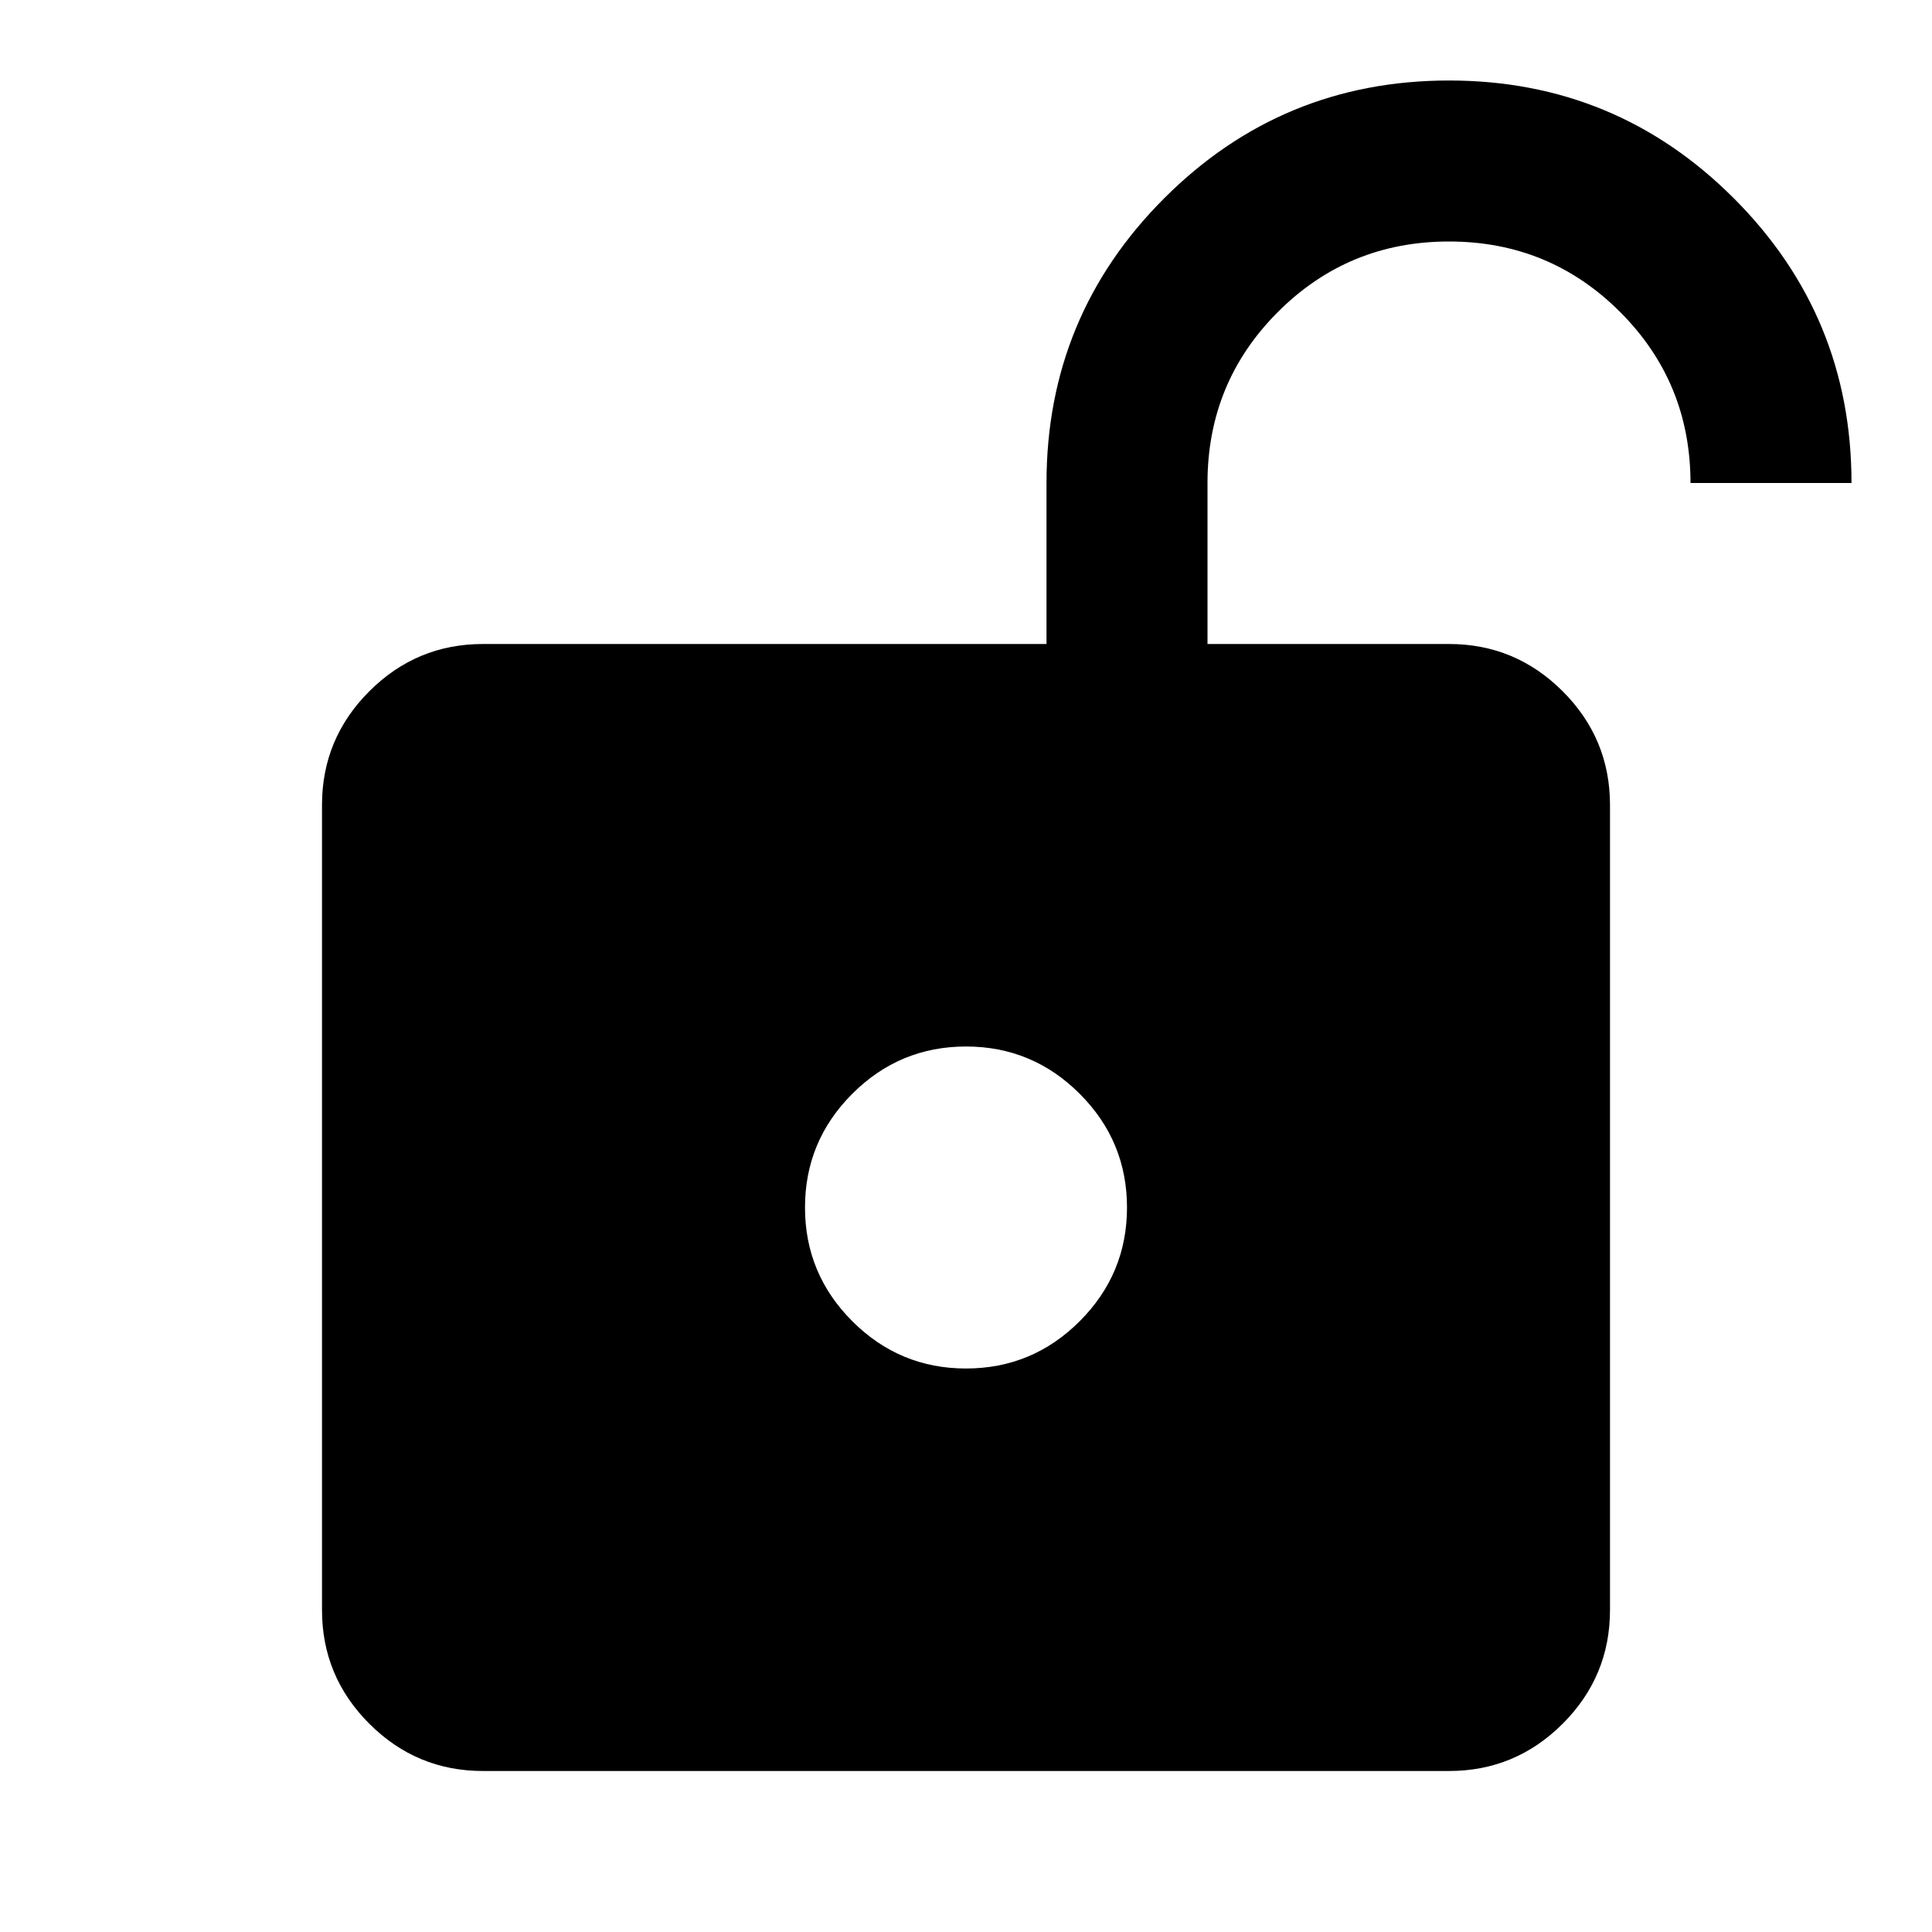
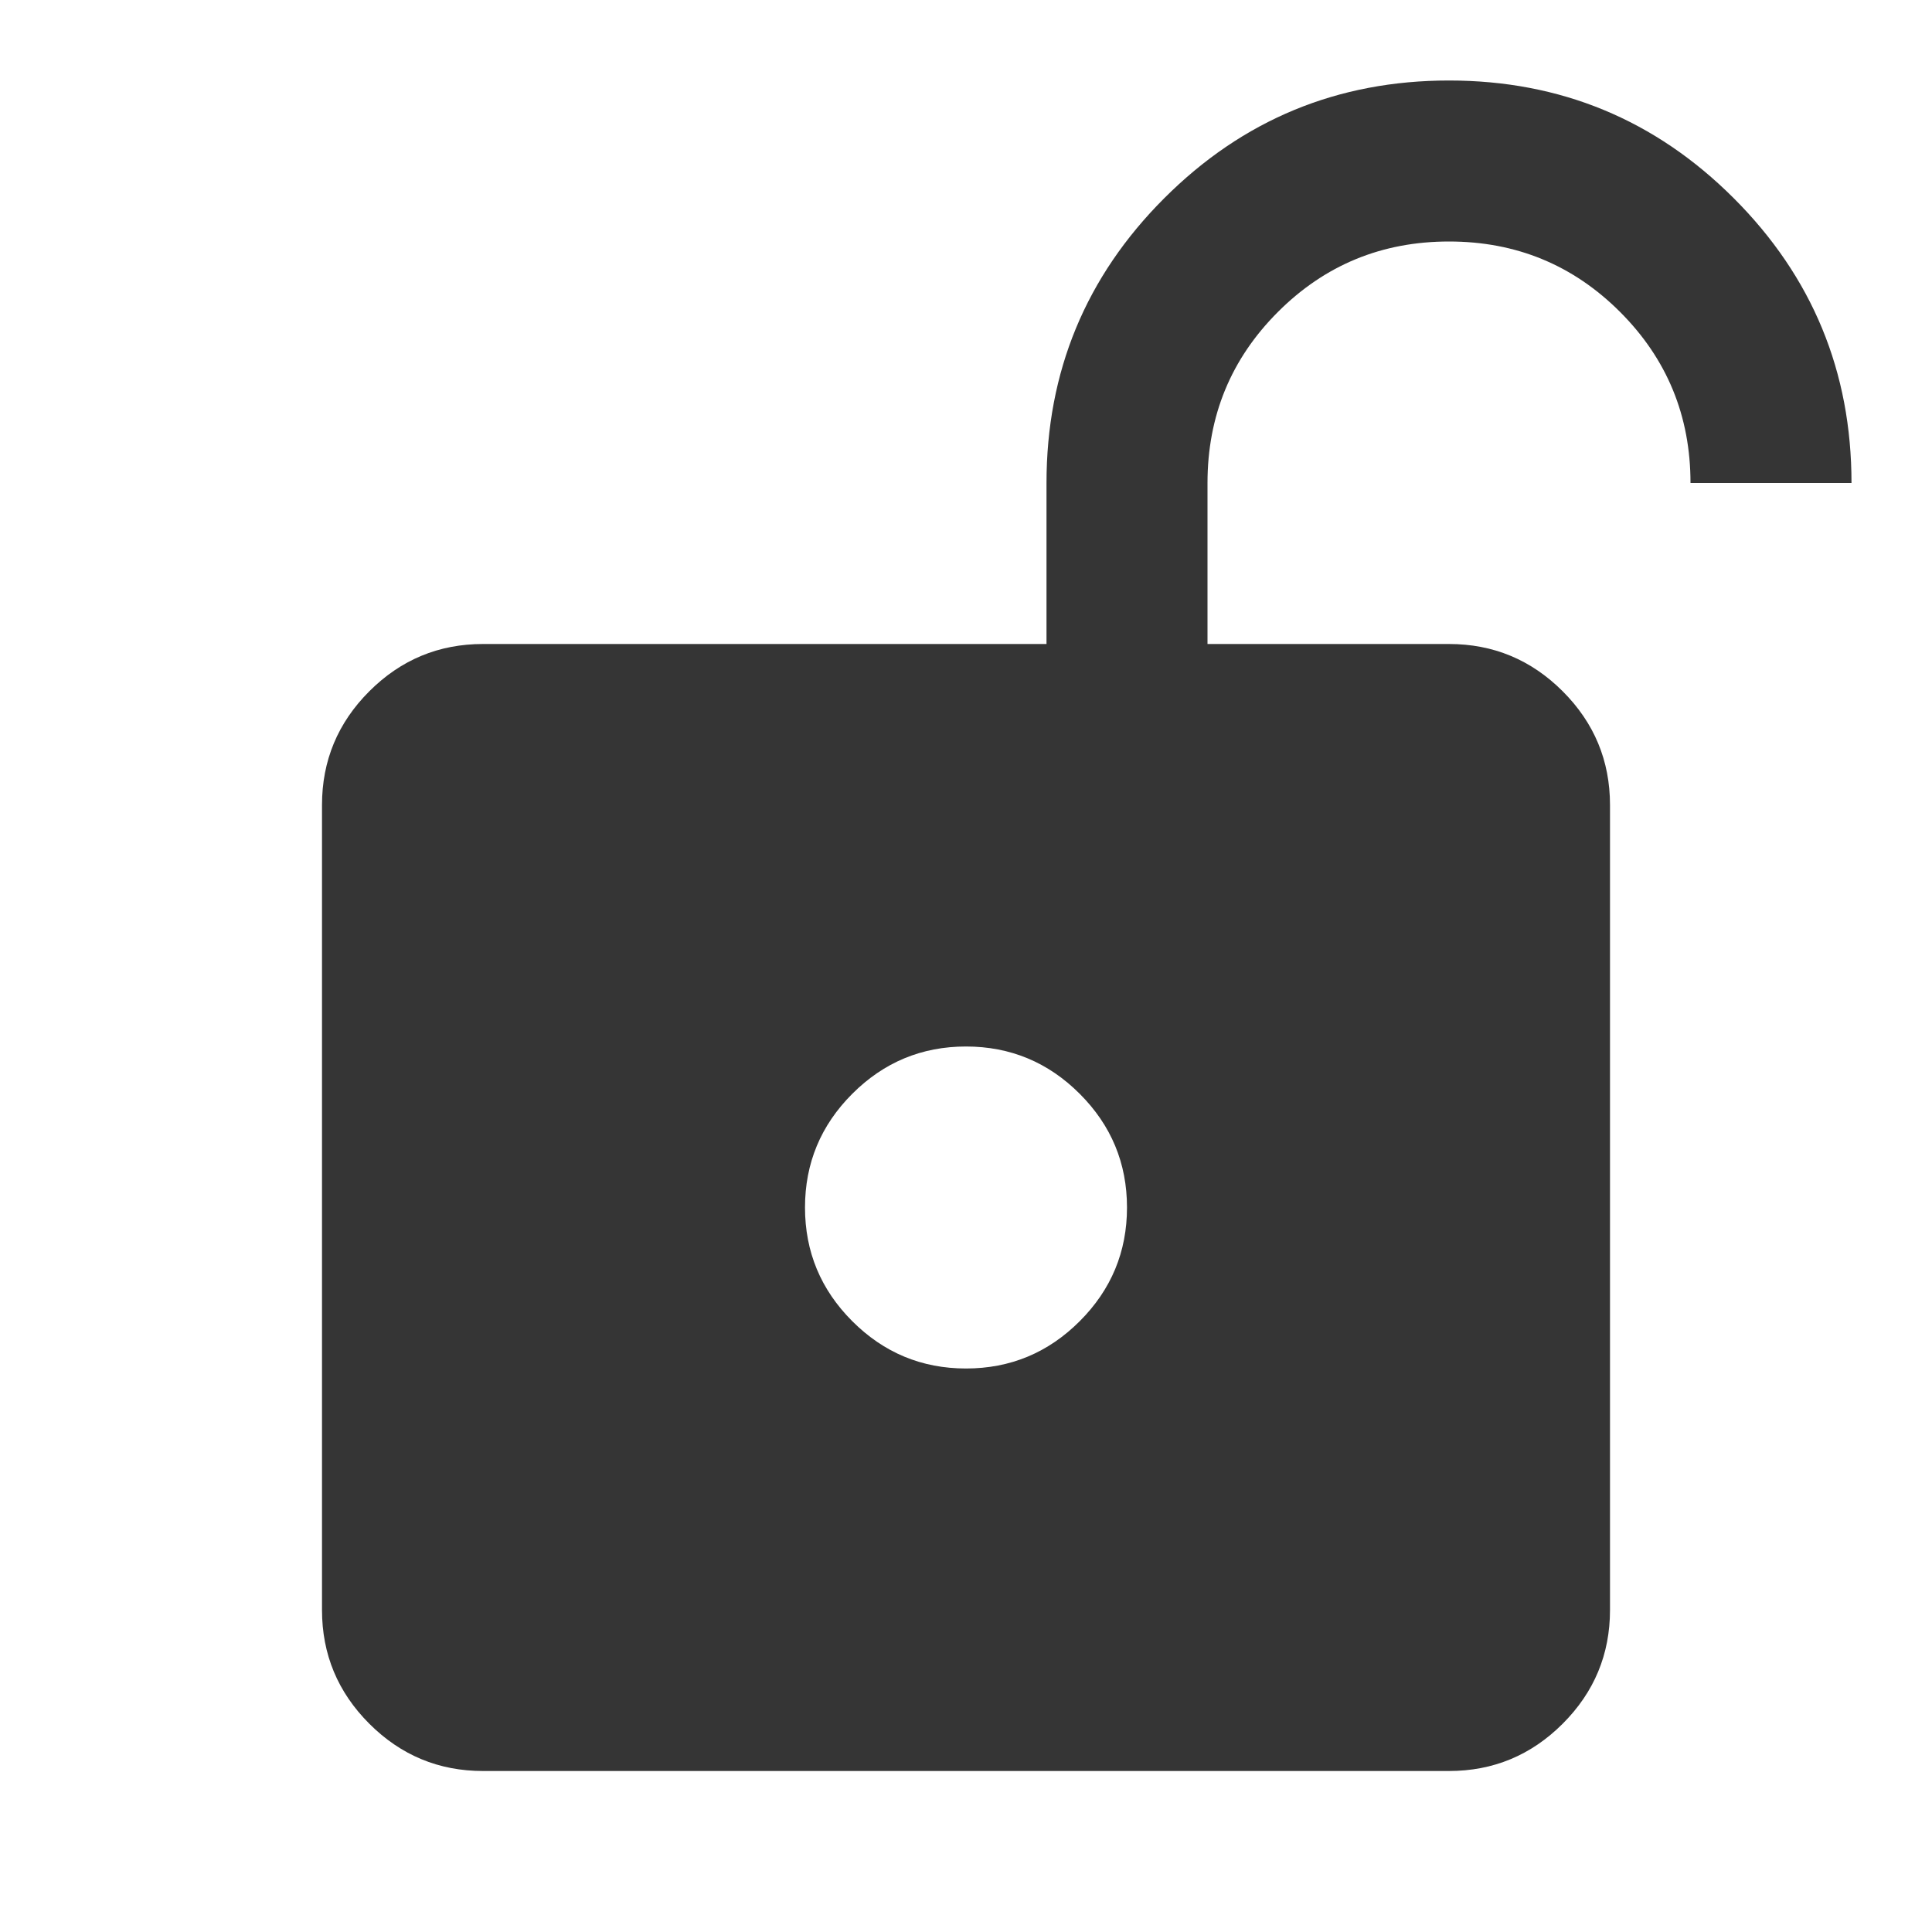
- <svg xmlns="http://www.w3.org/2000/svg" height="24px" viewBox="0 -960 960 960" width="24px" fill="#000000">
+ <svg xmlns="http://www.w3.org/2000/svg" height="24px" viewBox="0 -960 960 960" width="24px" fill="#353535">
  <path d="M536.5-303.5Q560-327 560-360t-23.5-56.5Q513-440 480-440t-56.5 23.5Q400-393 400-360t23.5 56.5Q447-280 480-280t56.5-23.5ZM240-80q-33 0-56.5-23.5T160-160v-400q0-33 23.5-56.5T240-640h280v-80q0-83 58.5-141.5T720-920q83 0 141.5 58.5T920-720h-80q0-50-35-85t-85-35q-50 0-85 35t-35 85v80h120q33 0 56.5 23.5T800-560v400q0 33-23.5 56.5T720-80H240Z" />
</svg>
